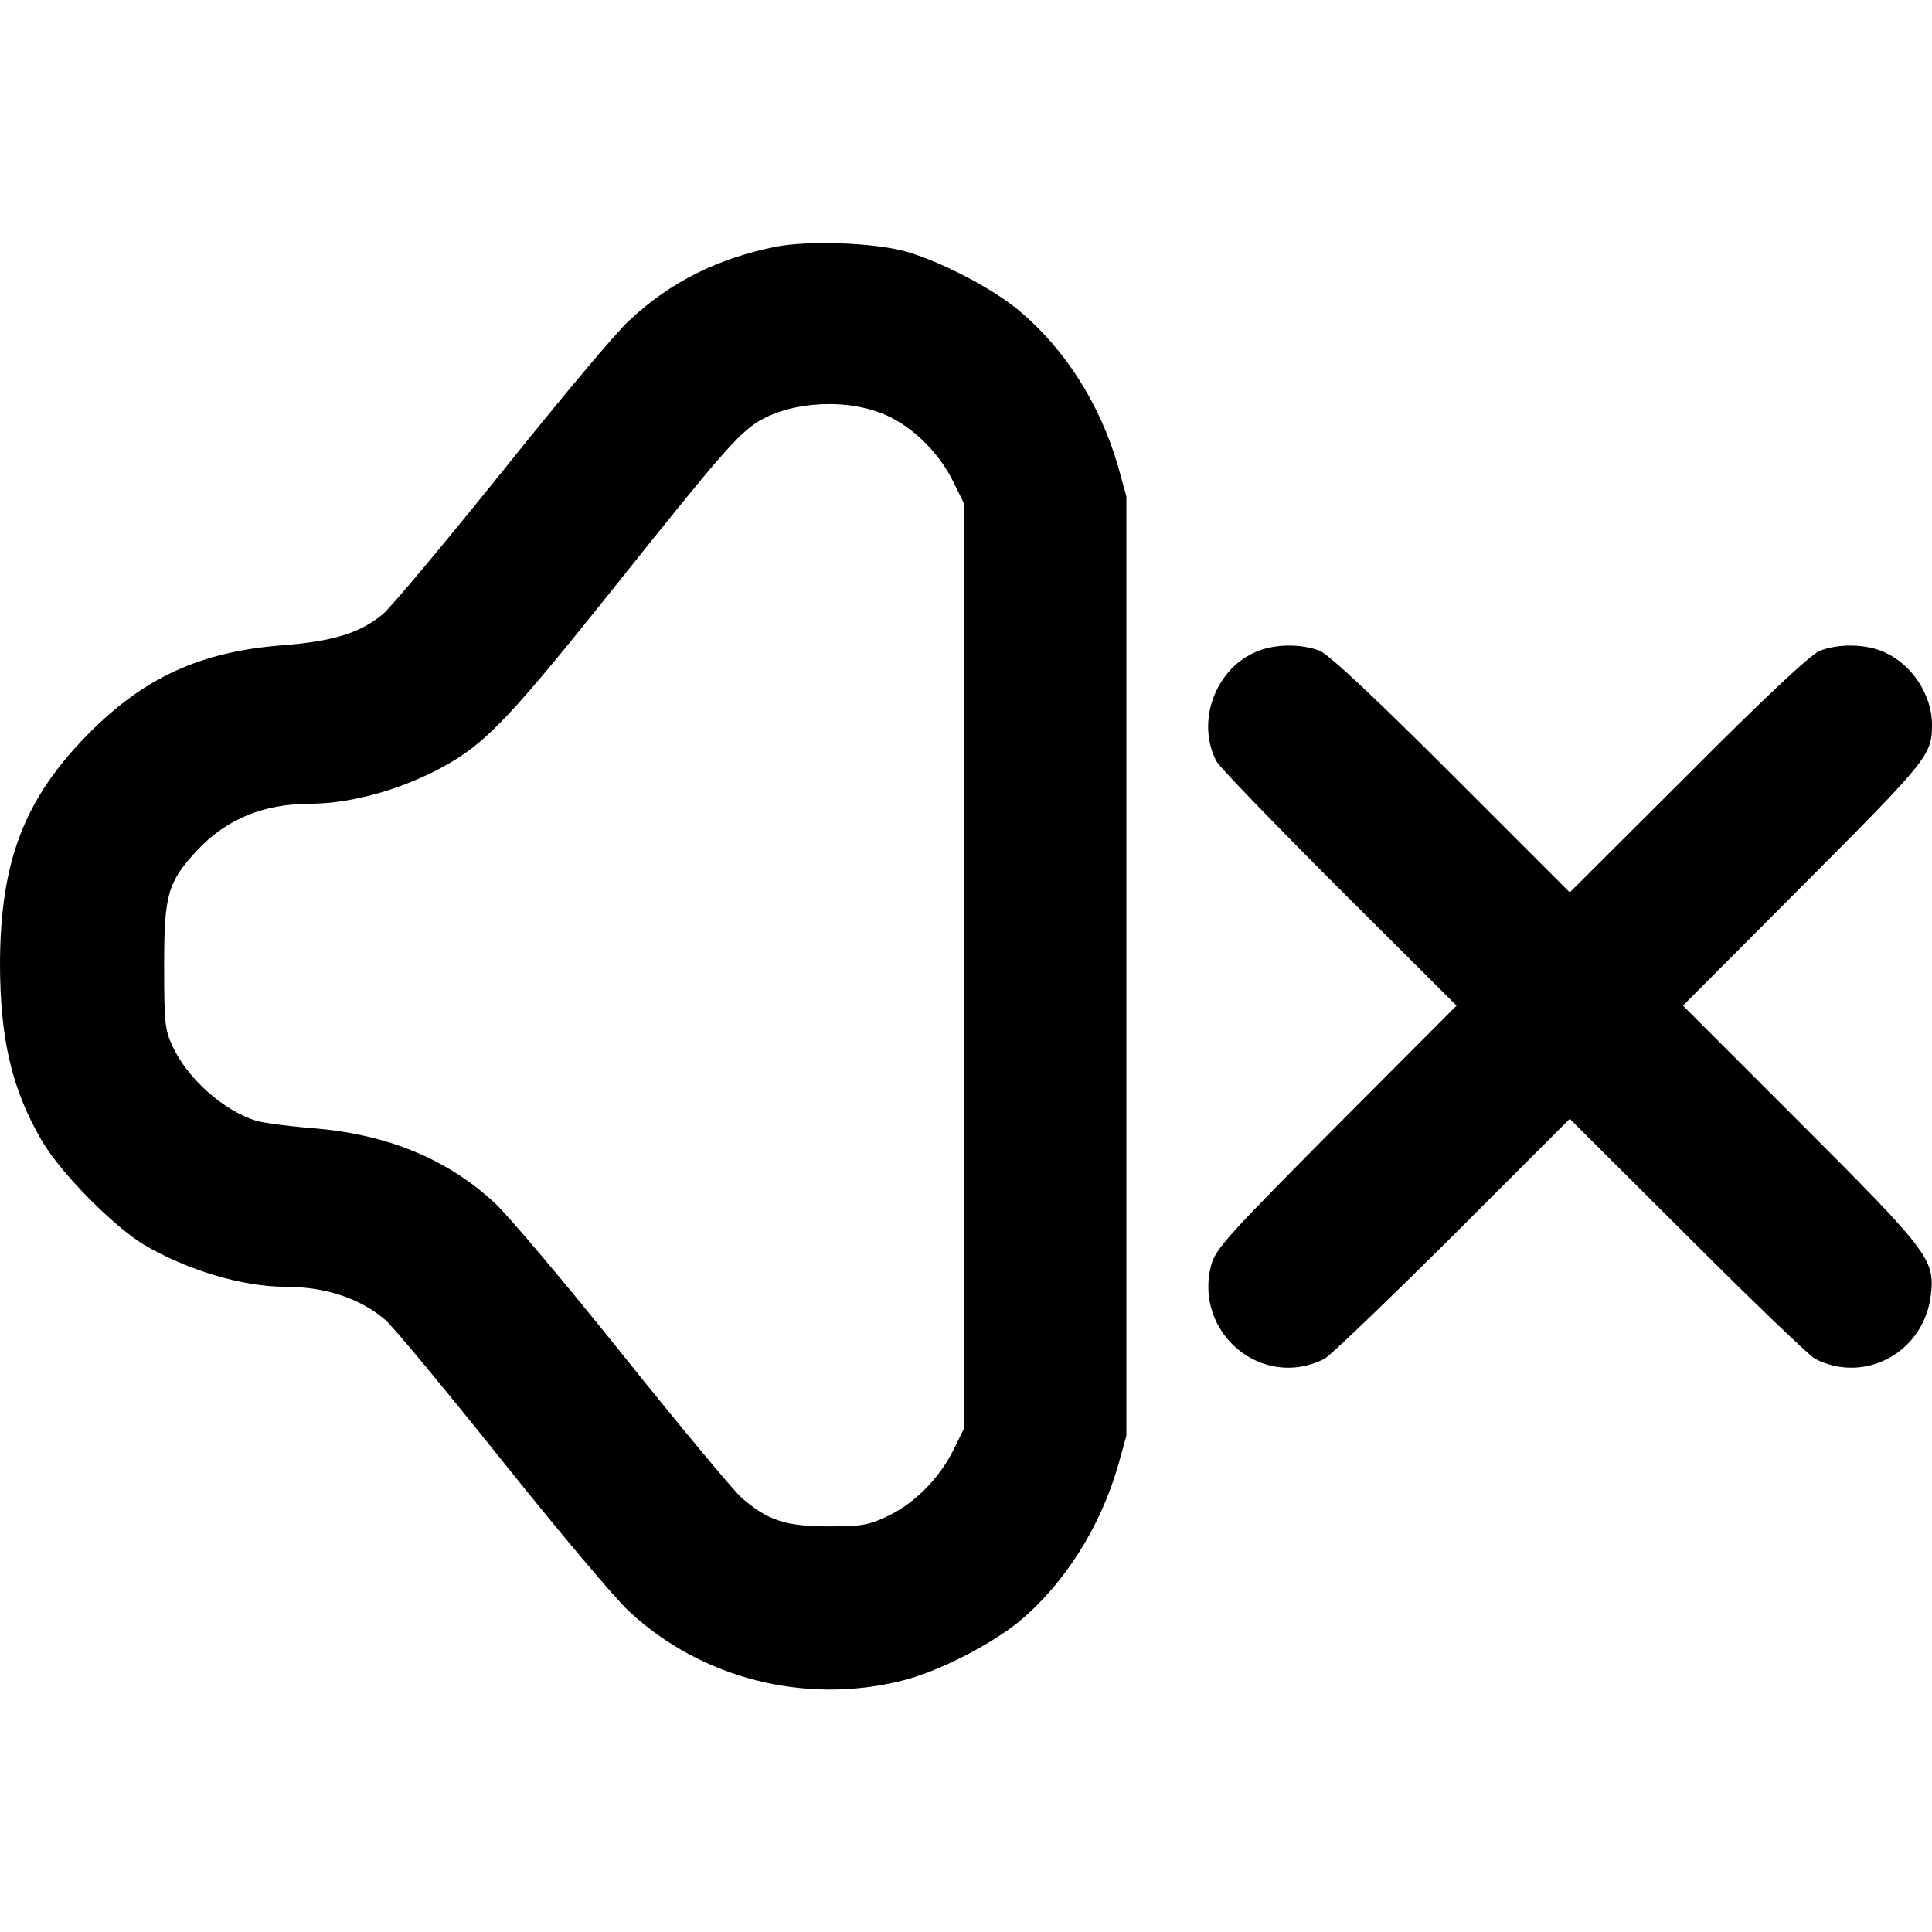
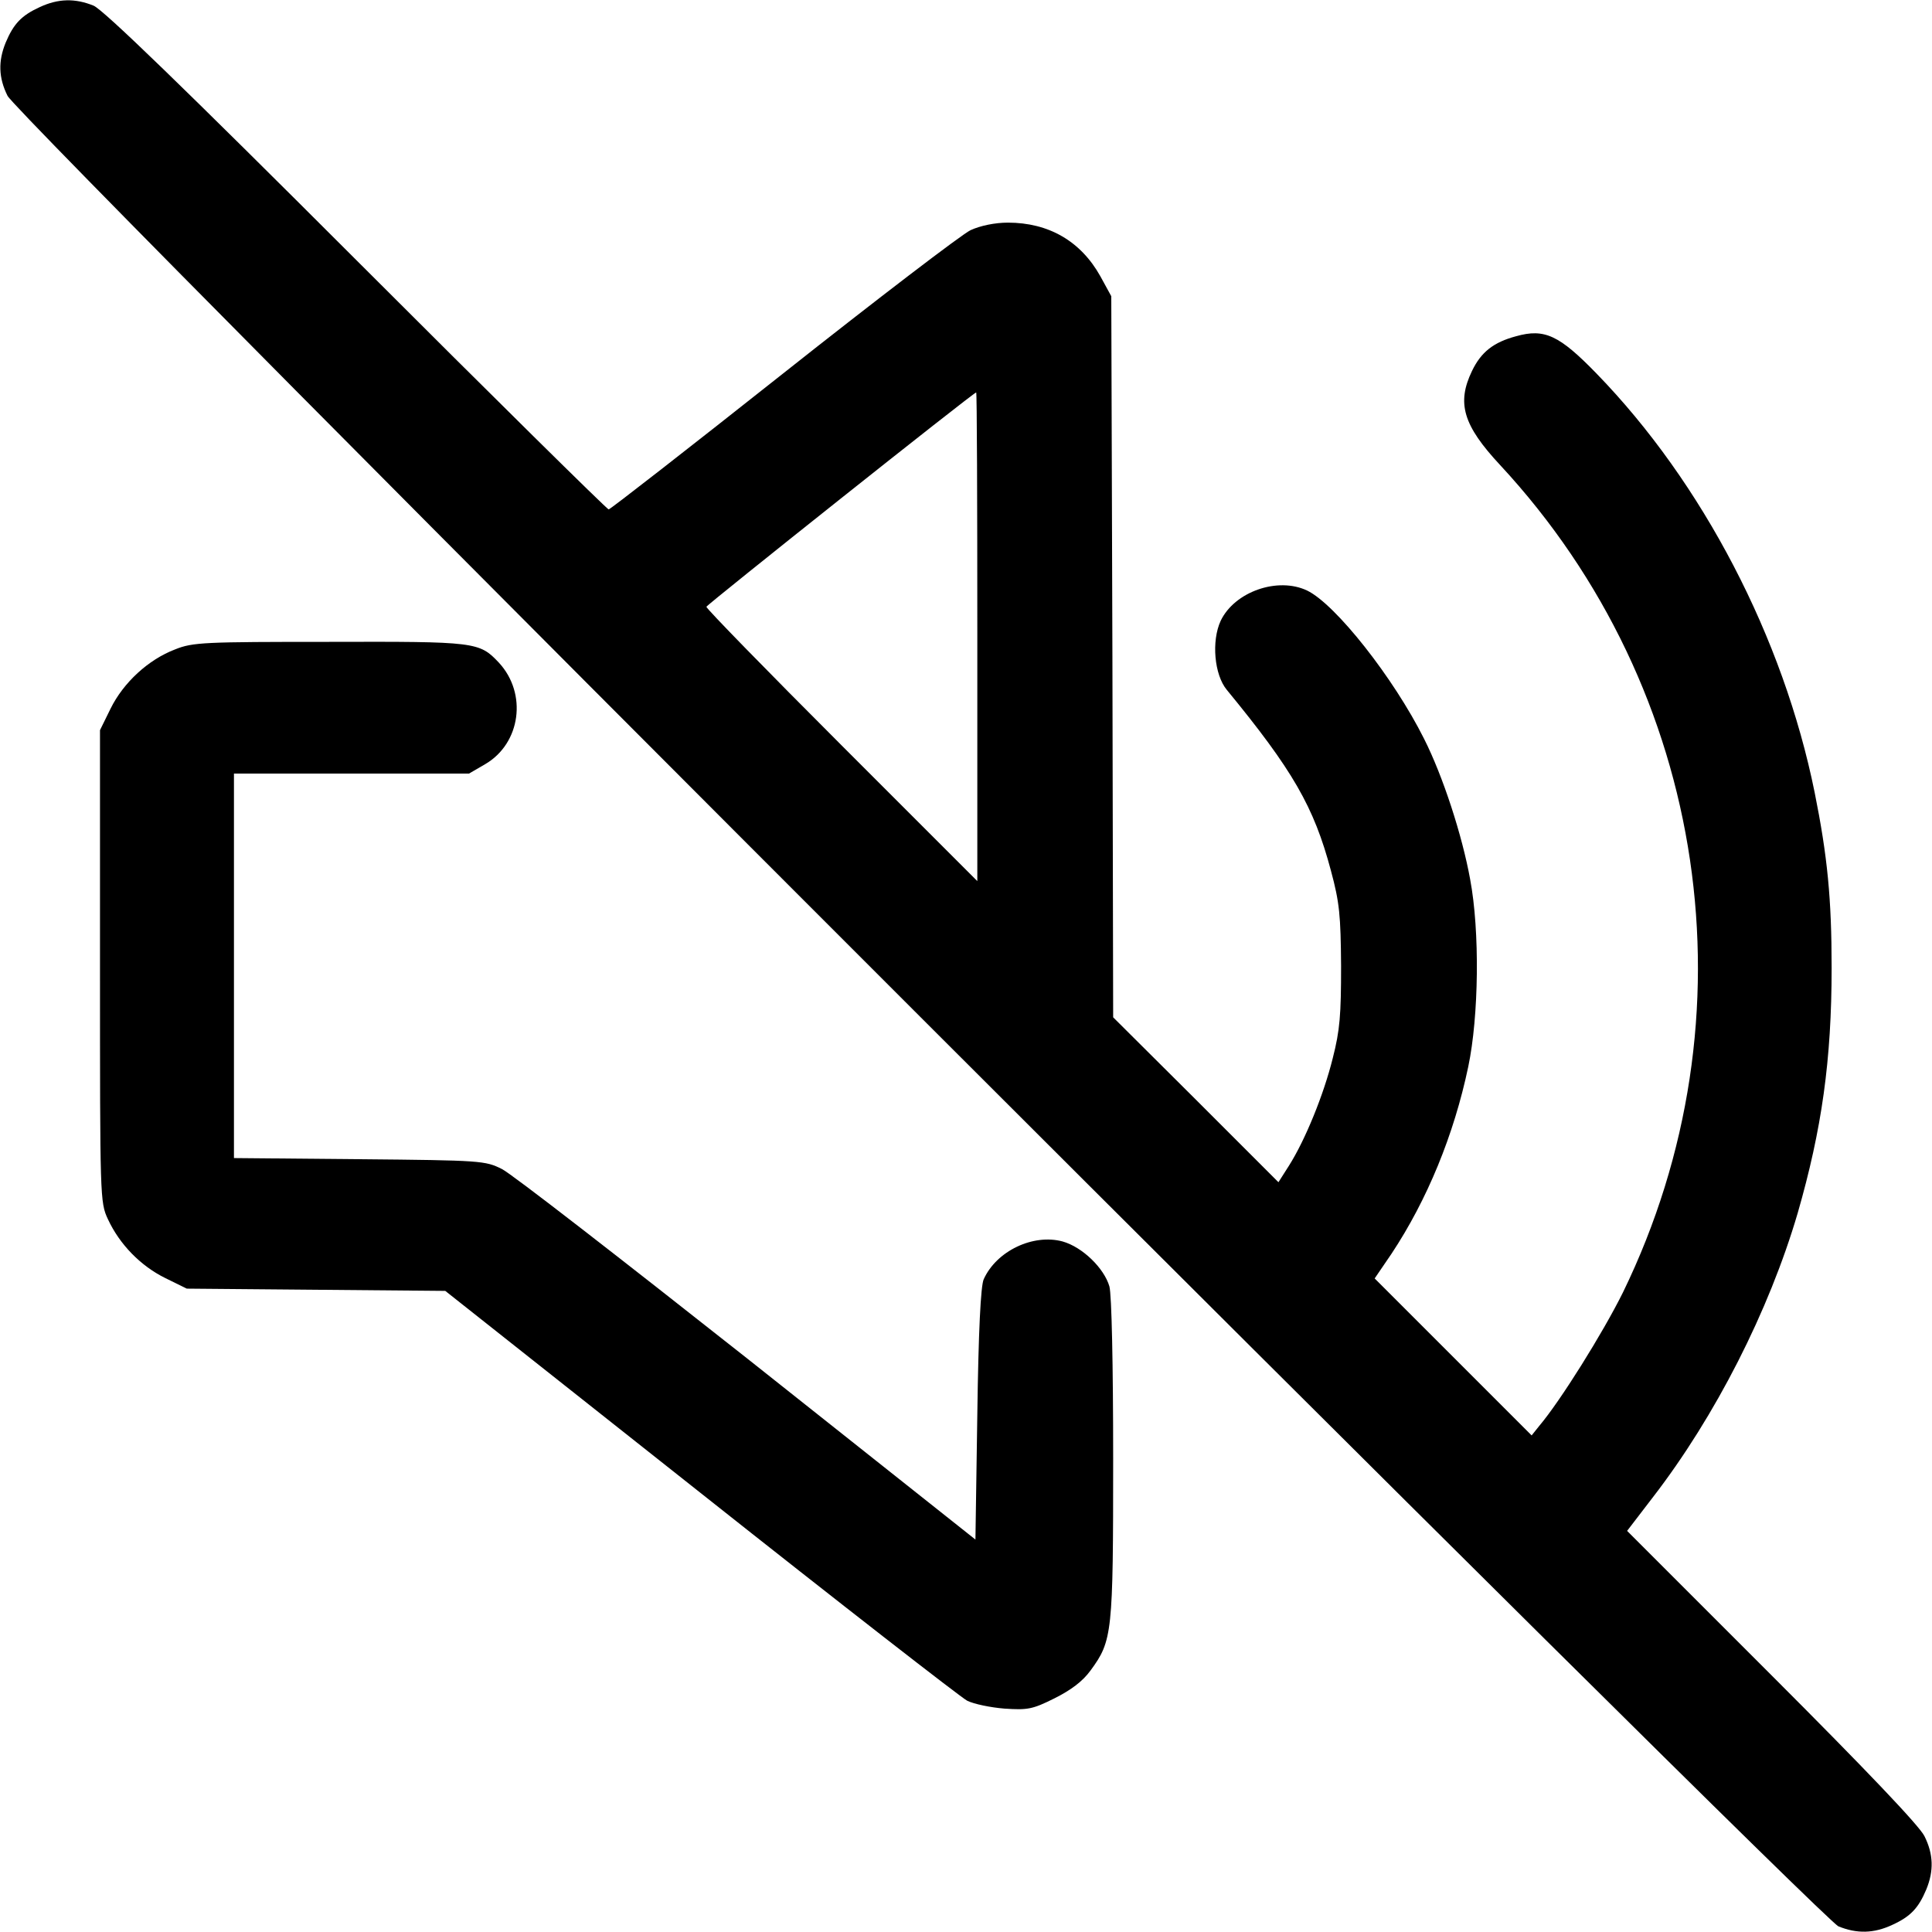
<svg xmlns="http://www.w3.org/2000/svg" version="1.0" width="512pt" height="512pt" viewBox="0 0 512 512" preserveAspectRatio="xMidYMid meet">
  <g transform="translate(0,512) scale(0.1,-0.1)" fill="#000000" stroke="none">
-     <path d="M2055 4466 c-153 -31 -278 -93 -386 -194 -35 -31 -187 -213 -339 -403 -153 -190 -295 -360 -316 -377 -60 -50 -134 -72 -265 -82 -218 -17 -366 -85 -514 -234 -170 -172 -234 -337 -235 -609 0 -201 32 -336 112 -472 50 -85 190 -226 270 -274 116 -68 262 -111 373 -111 106 0 198 -30 265 -87 19 -15 158 -183 310 -373 152 -190 304 -371 339 -402 191 -177 466 -246 721 -182 95 23 235 95 311 157 120 100 215 250 262 413 l22 79 0 1245 0 1245 -22 79 c-48 166 -141 312 -265 415 -71 59 -213 132 -303 156 -85 22 -254 28 -340 11z m297 -448 c71 -33 138 -100 175 -176 l28 -57 0 -1225 0 -1225 -28 -57 c-37 -75 -104 -143 -175 -176 -50 -24 -69 -27 -157 -27 -113 0 -161 16 -230 76 -21 19 -163 189 -315 379 -152 190 -305 371 -339 402 -126 117 -285 182 -480 198 -64 5 -131 14 -149 19 -88 26 -185 112 -225 199 -20 42 -22 64 -22 212 0 189 9 221 86 305 77 83 176 125 301 125 115 0 261 43 375 111 99 59 170 136 436 469 276 346 323 399 375 432 91 56 243 63 344 16z" />
-     <path d="M3325 3391 c-107 -48 -155 -187 -101 -289 8 -15 154 -166 325 -337 l311 -310 -319 -320 c-288 -290 -319 -324 -331 -367 -48 -180 135 -333 300 -249 14 7 166 153 338 324 l312 312 313 -312 c171 -171 323 -317 337 -324 133 -68 289 18 307 169 11 94 -5 115 -347 457 l-310 310 319 320 c332 333 341 344 341 425 0 78 -53 159 -125 191 -49 23 -123 24 -173 4 -25 -11 -142 -120 -349 -328 l-313 -312 -312 312 c-208 208 -325 317 -350 328 -50 20 -124 19 -173 -4z" />
+     <path d="M105 5101 c-48 -22 -69 -44 -90 -94 -20 -49 -19 -93 5 -141 28 -59 4801 -4829 4852 -4851 49 -20 94 -19 143 4 48 22 69 44 90 94 20 49 19 93 -5 141 -13 27 -156 177 -404 425 l-384 384 69 90 c165 214 307 493 383 752 64 222 90 406 90 650 0 183 -11 296 -45 465 -83 410 -297 821 -578 1110 -99 102 -138 120 -213 99 -60 -16 -93 -42 -117 -92 -41 -85 -24 -144 75 -250 552 -595 680 -1463 325 -2192 -53 -107 -166 -288 -222 -354 l-20 -25 -208 208 -208 208 45 66 c94 142 165 314 203 495 28 133 31 359 5 497 -21 116 -72 273 -122 372 -81 162 -235 357 -310 393 -78 37 -192 -3 -229 -80 -25 -54 -17 -143 16 -183 175 -213 231 -310 276 -479 23 -85 26 -119 27 -253 0 -129 -3 -170 -22 -244 -24 -97 -73 -217 -116 -285 l-28 -44 -219 219 -219 218 -2 956 -3 955 -29 53 c-52 93 -137 142 -245 142 -34 0 -73 -8 -99 -20 -23 -11 -247 -182 -497 -380 -250 -198 -458 -360 -462 -360 -4 0 -305 297 -668 660 -459 459 -671 664 -697 675 -49 20 -94 19 -143 -4z m2485 -1668 l0 -648 -360 360 c-198 198 -359 363 -358 367 3 7 708 568 715 568 2 0 3 -291 3 -647z" />
+     <path d="M464 3399 c-71 -27 -137 -88 -171 -157 l-28 -57 0 -625 c0 -617 0 -626 21 -671 31 -67 87 -124 152 -156 l57 -28 343 -3 342 -3 676 -535 c371 -294 690 -542 707 -551 18 -9 62 -18 99 -21 61 -4 74 -2 132 27 44 22 75 45 96 74 58 79 60 98 60 561 0 249 -4 436 -10 457 -14 48 -71 104 -124 119 -78 21 -175 -25 -209 -100 -8 -17 -14 -138 -17 -358 l-5 -332 -605 480 c-333 263 -625 490 -650 502 -44 22 -54 23 -377 26 l-333 3 0 509 0 510 312 0 311 0 43 25 c94 55 112 187 36 269 -52 55 -60 56 -449 55 -332 0 -362 -1 -409 -20z" />
  </g>
</svg>
